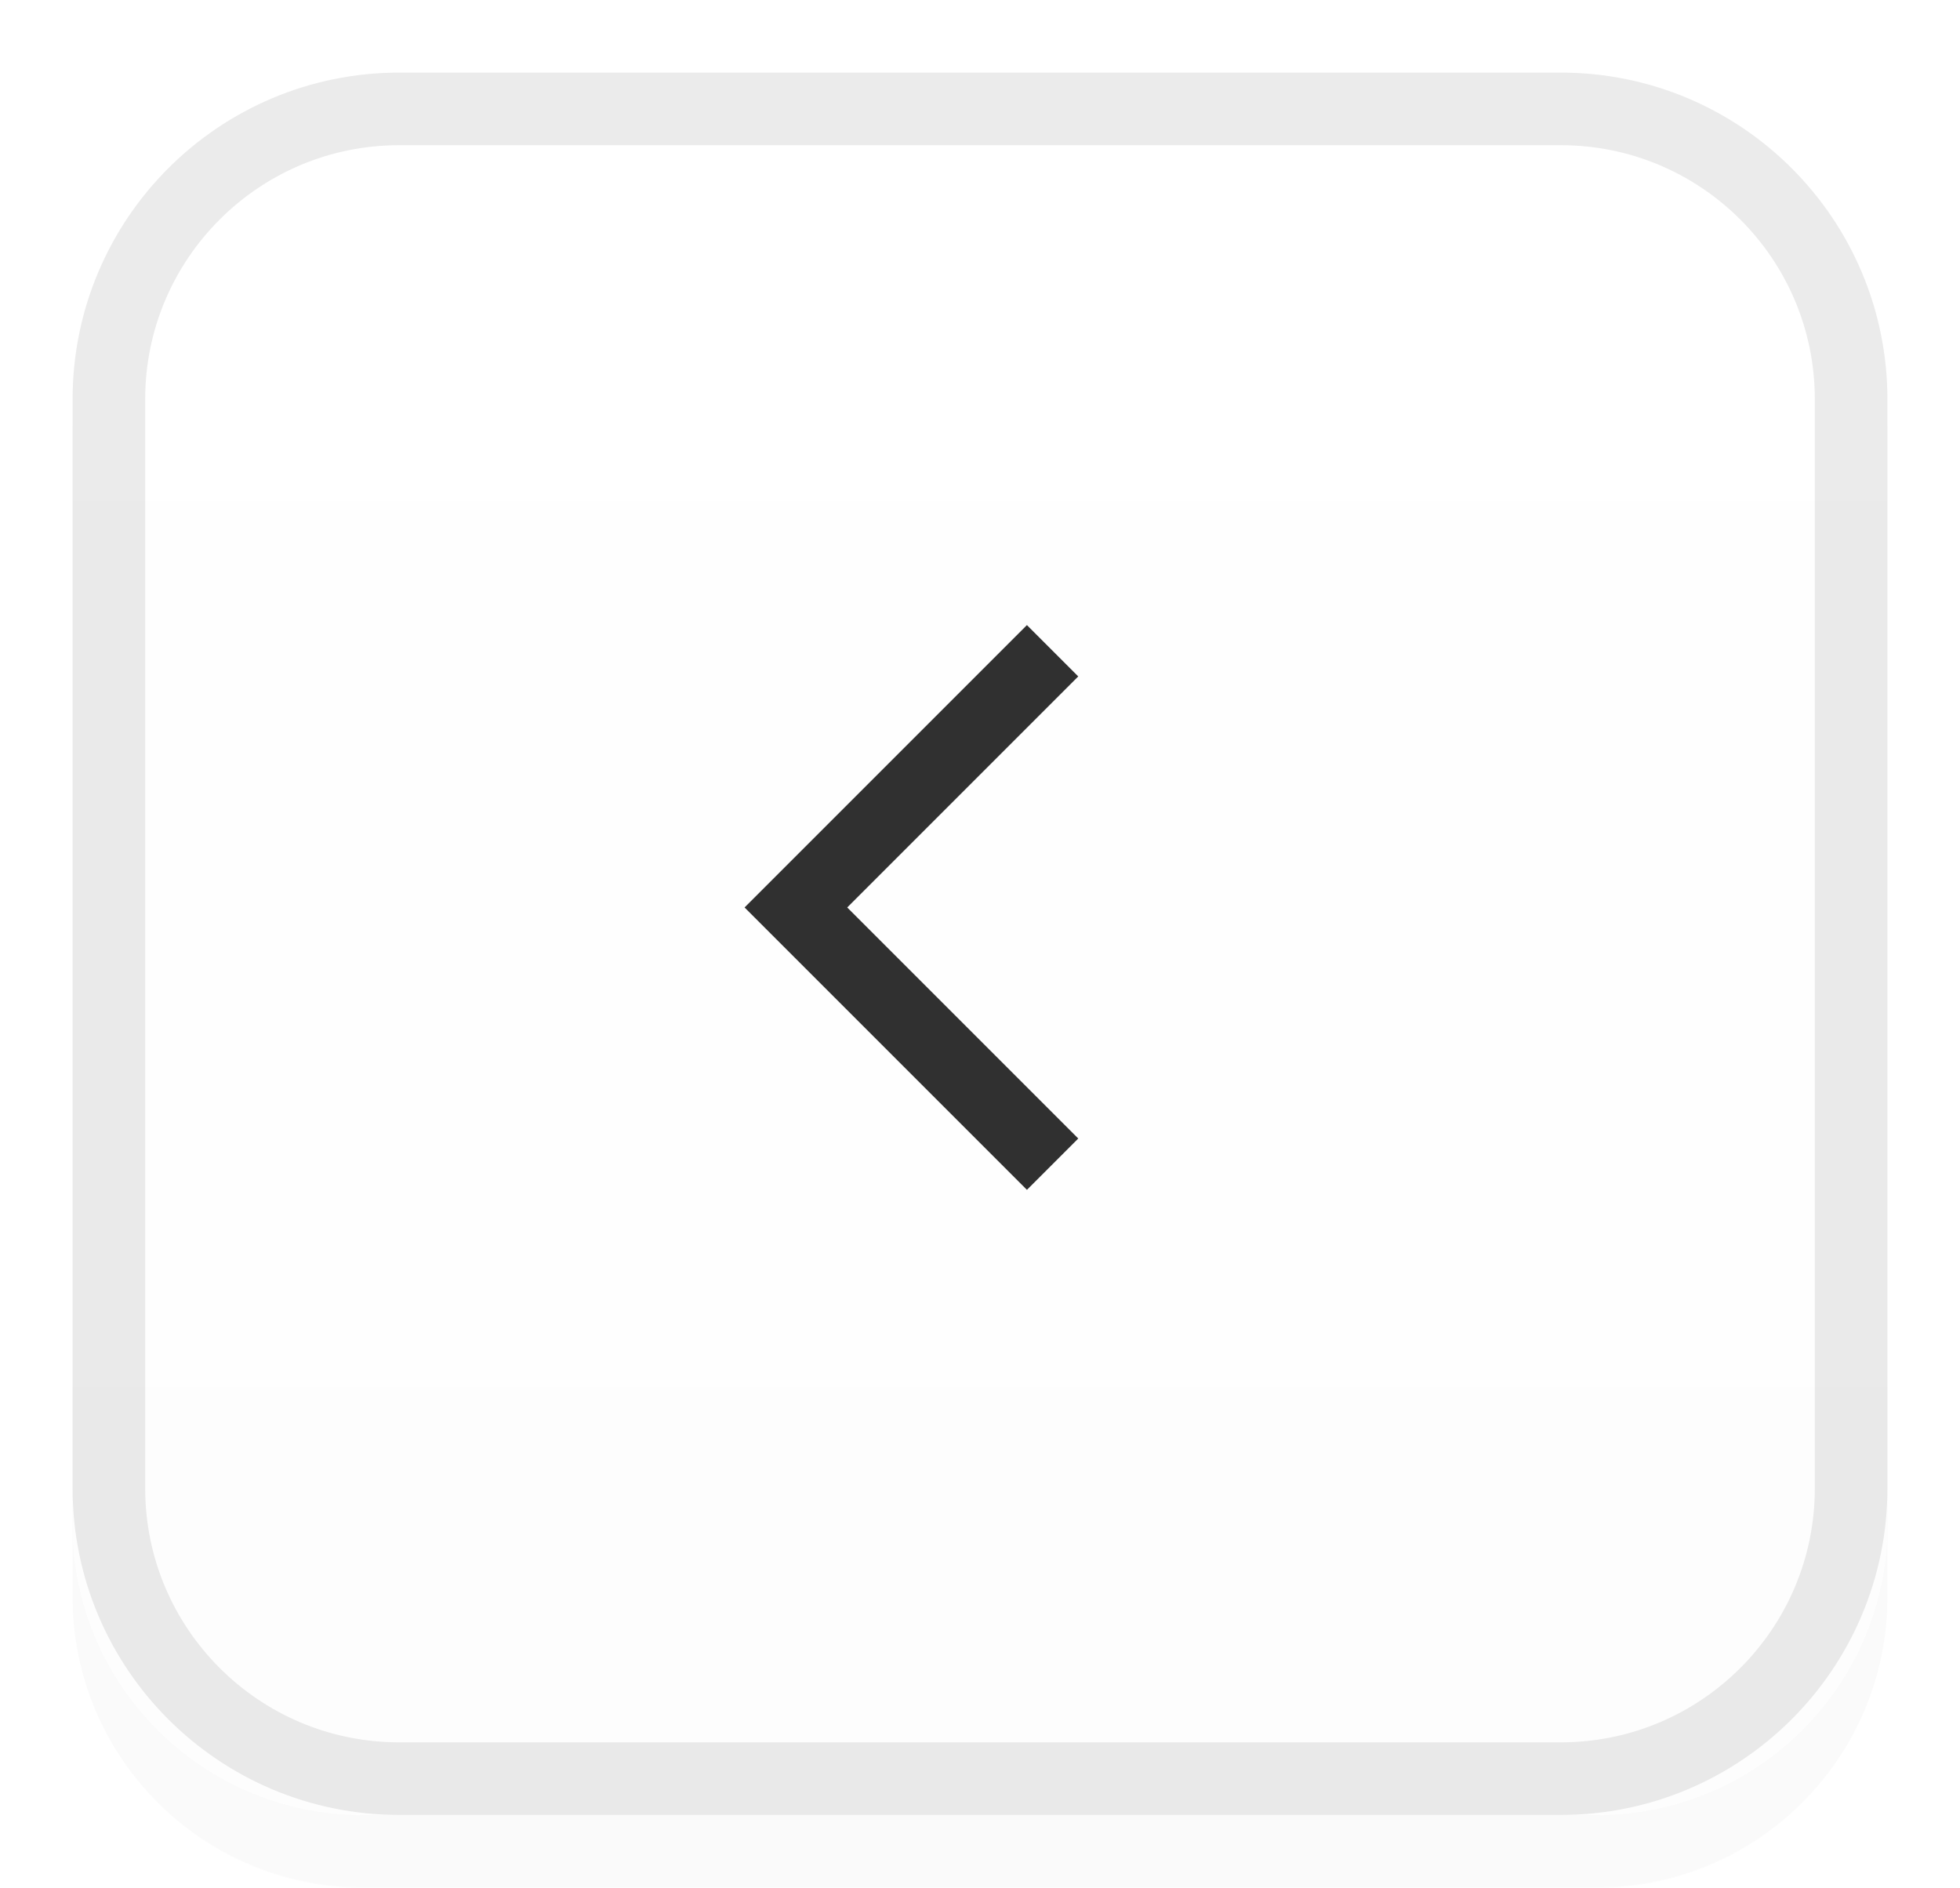
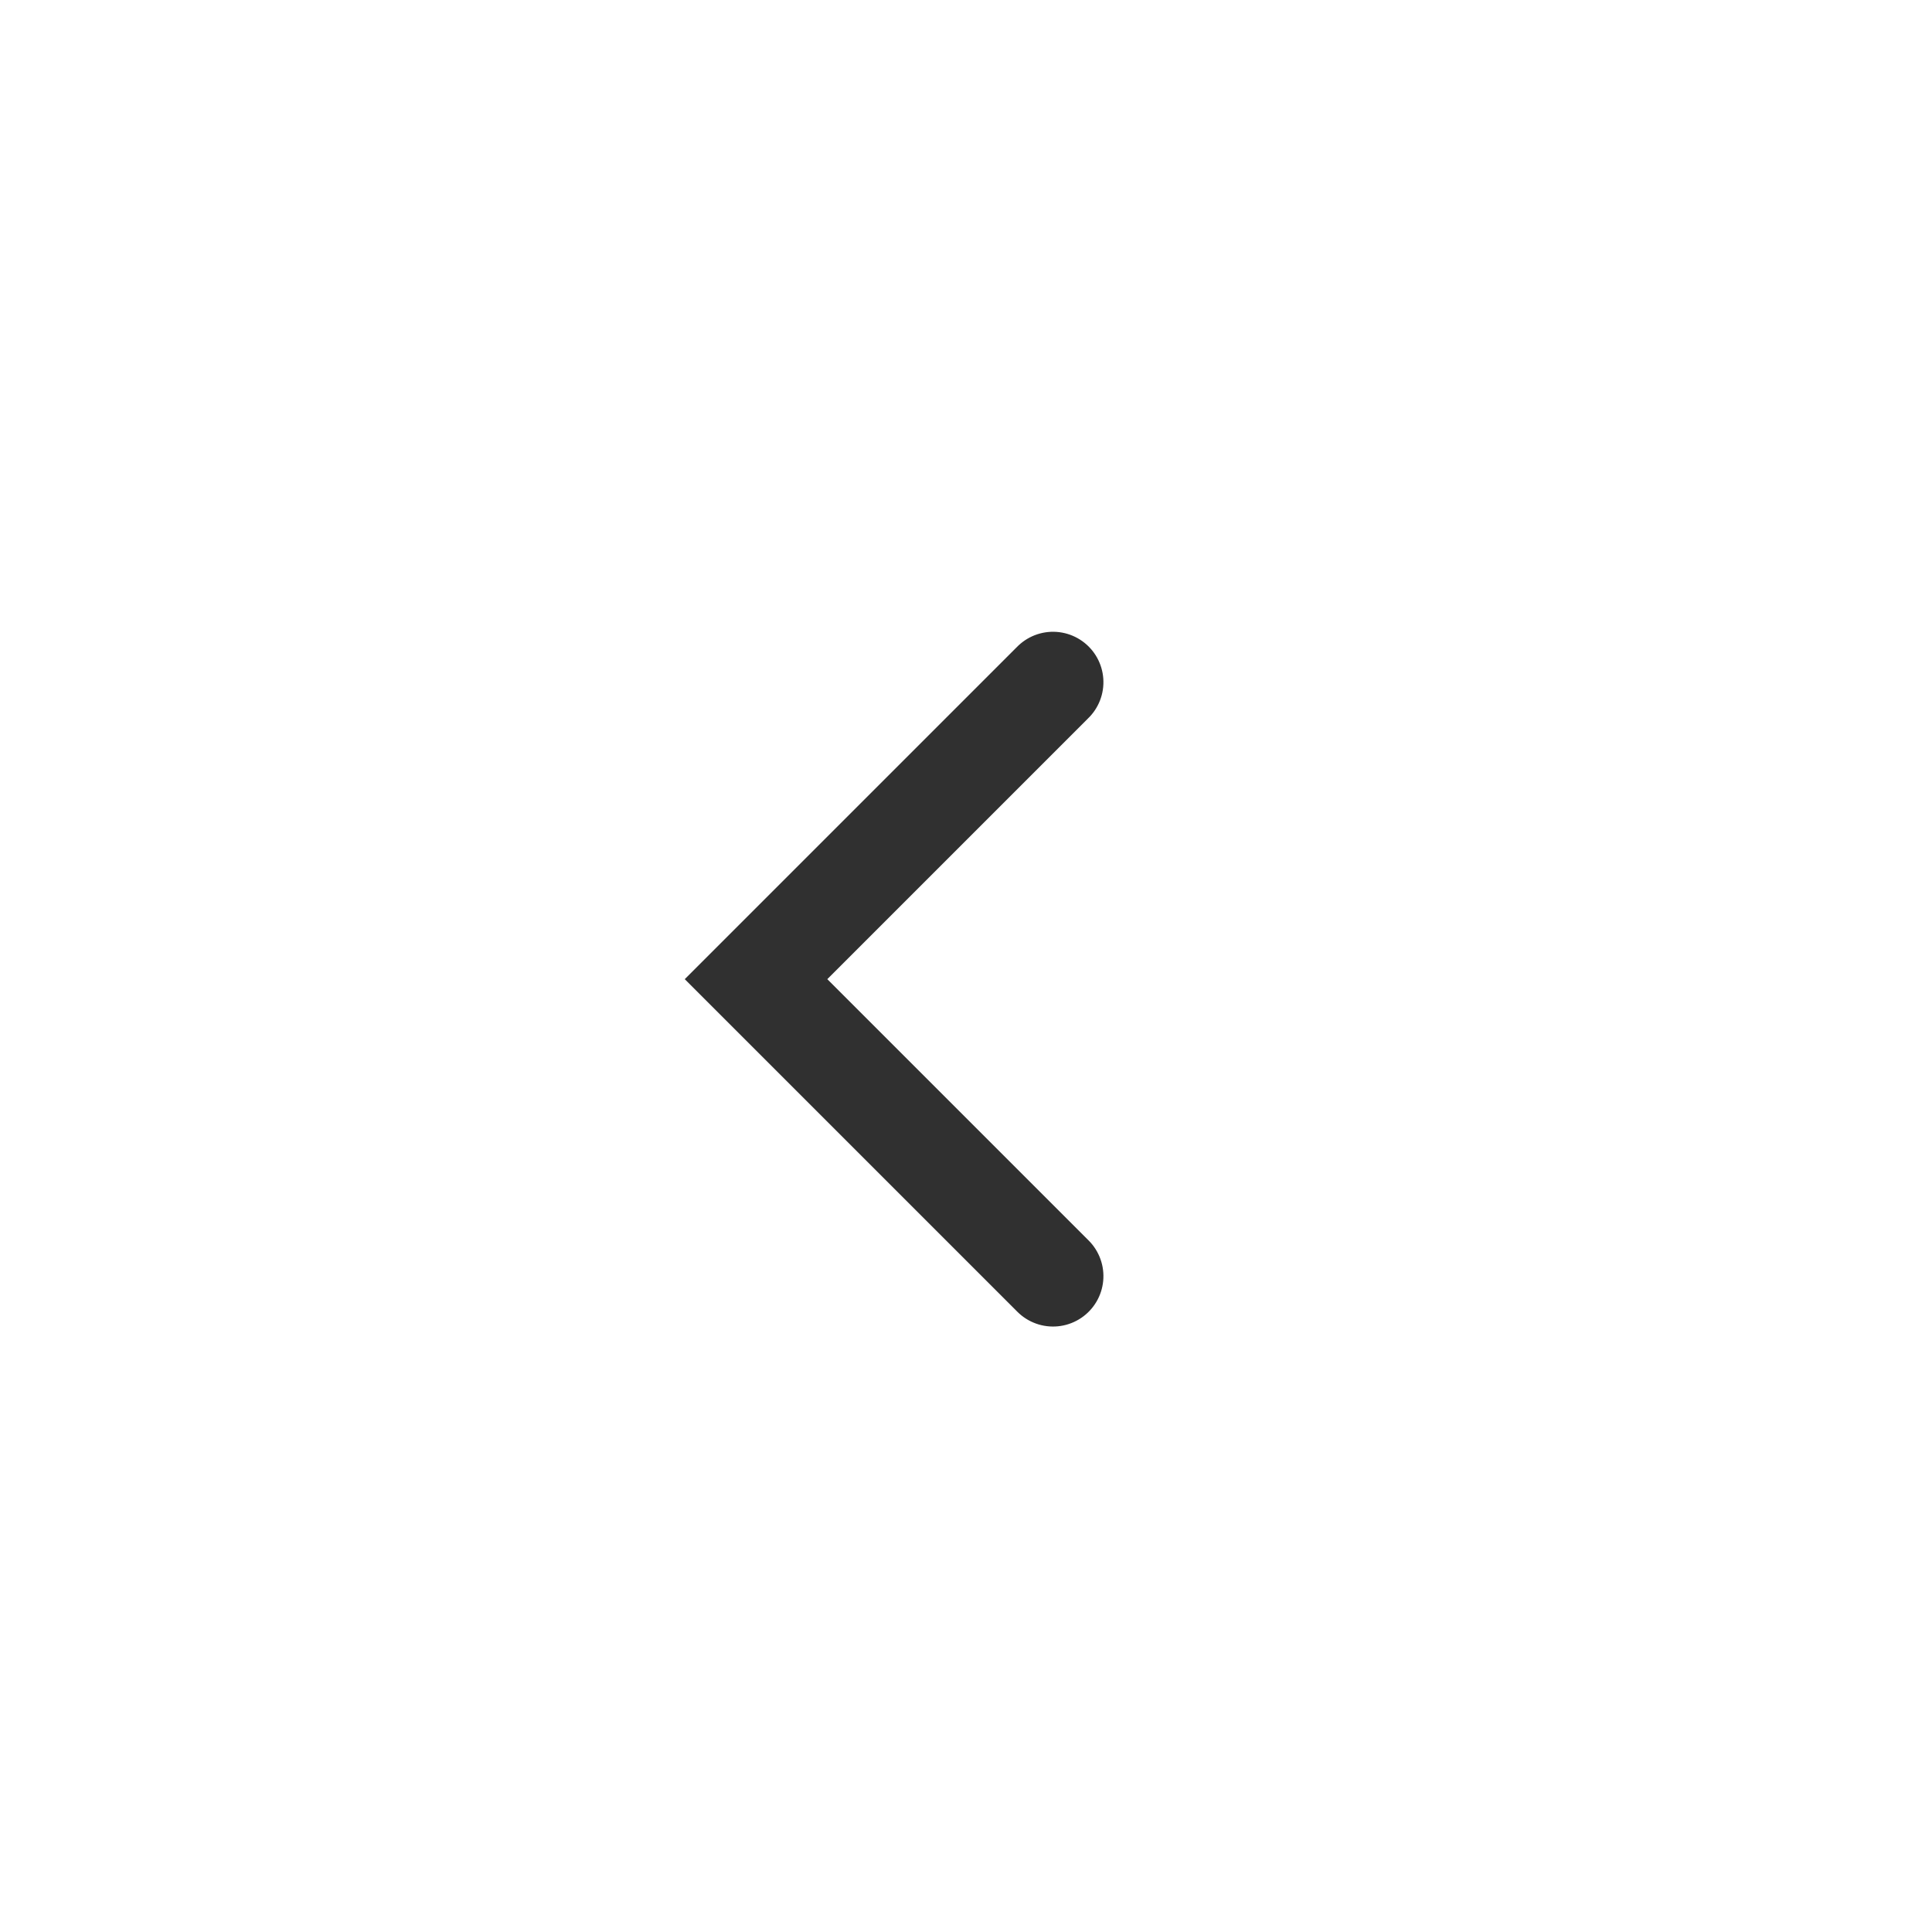
- <svg xmlns="http://www.w3.org/2000/svg" xmlns:xlink="http://www.w3.org/1999/xlink" width="27px" height="26px" viewBox="0 0 27 26" version="1.1">
-   <defs>
-     <linearGradient x1="50%" y1="0%" x2="50%" y2="100%" id="linearGradient-1">
-       <stop stop-color="#FFFFFF" offset="0%" />
-       <stop stop-color="#FDFDFD" offset="100%" />
-     </linearGradient>
-     <rect id="path-2" x="0" y="0" width="25" height="24" rx="4" />
-     <filter x="-2.0%" y="-2.1%" width="104.0%" height="108.3%" filterUnits="objectBoundingBox" id="filter-3">
-       <feOffset dx="0" dy="1" in="SourceAlpha" result="shadowOffsetOuter1" />
-       <feComposite in="shadowOffsetOuter1" in2="SourceAlpha" operator="out" result="shadowOffsetOuter1" />
-       <feColorMatrix values="0 0 0 0 0   0 0 0 0 0   0 0 0 0 0  0 0 0 0.02 0" type="matrix" in="shadowOffsetOuter1" />
-     </filter>
-     <filter x="-2.0%" y="-2.1%" width="104.0%" height="108.3%" filterUnits="objectBoundingBox" id="filter-4">
-       <feOffset dx="0" dy="1" in="SourceAlpha" result="shadowOffsetInner1" />
-       <feComposite in="shadowOffsetInner1" in2="SourceAlpha" operator="arithmetic" k2="-1" k3="1" result="shadowInnerInner1" />
-       <feColorMatrix values="0 0 0 0 1   0 0 0 0 1   0 0 0 0 1  0 0 0 0.6 0" type="matrix" in="shadowInnerInner1" />
-     </filter>
-   </defs>
-   <g id="按钮" stroke="none" stroke-width="1" fill="none" fill-rule="evenodd">
-     <g id="DUI_浅色" transform="translate(-559, -173)">
-       <g id="previous_normal" transform="translate(560, 174)">
-         <g id="Rectangle-62">
-           <use fill="black" fill-opacity="1" filter="url(#filter-3)" xlink:href="#path-2" />
-           <use fill="url(#linearGradient-1)" fill-rule="evenodd" xlink:href="#path-2" />
-           <use fill="black" fill-opacity="1" filter="url(#filter-4)" xlink:href="#path-2" />
-           <rect stroke-opacity="0.08" stroke="#000000" stroke-width="1" x="0.5" y="0.5" width="24" height="23" rx="4" />
-         </g>
-         <polyline id="backward-copy-2" stroke="#303030" points="13.5 15.036 9.964 11.5 13.5 7.964 13.5 7.964" />
-       </g>
+ <svg xmlns="http://www.w3.org/2000/svg" width="23px" height="23px" viewBox="0 0 23 23" version="1.1">
+   <defs />
+   <g id="Page-1" stroke="none" stroke-width="1" fill="none" fill-rule="evenodd" stroke-linecap="round">
+     <g id="previous_normal" transform="translate(2, 2)" stroke-width="1.2" stroke="#303030">
+       <polyline id="backward-copy-2" transform="translate(10.53553, 9.656854) rotate(-45) translate(-10.53553, -9.656854) " points="13.036 7.157 8.036 7.157 8.036 12.157" />
    </g>
  </g>
</svg>
